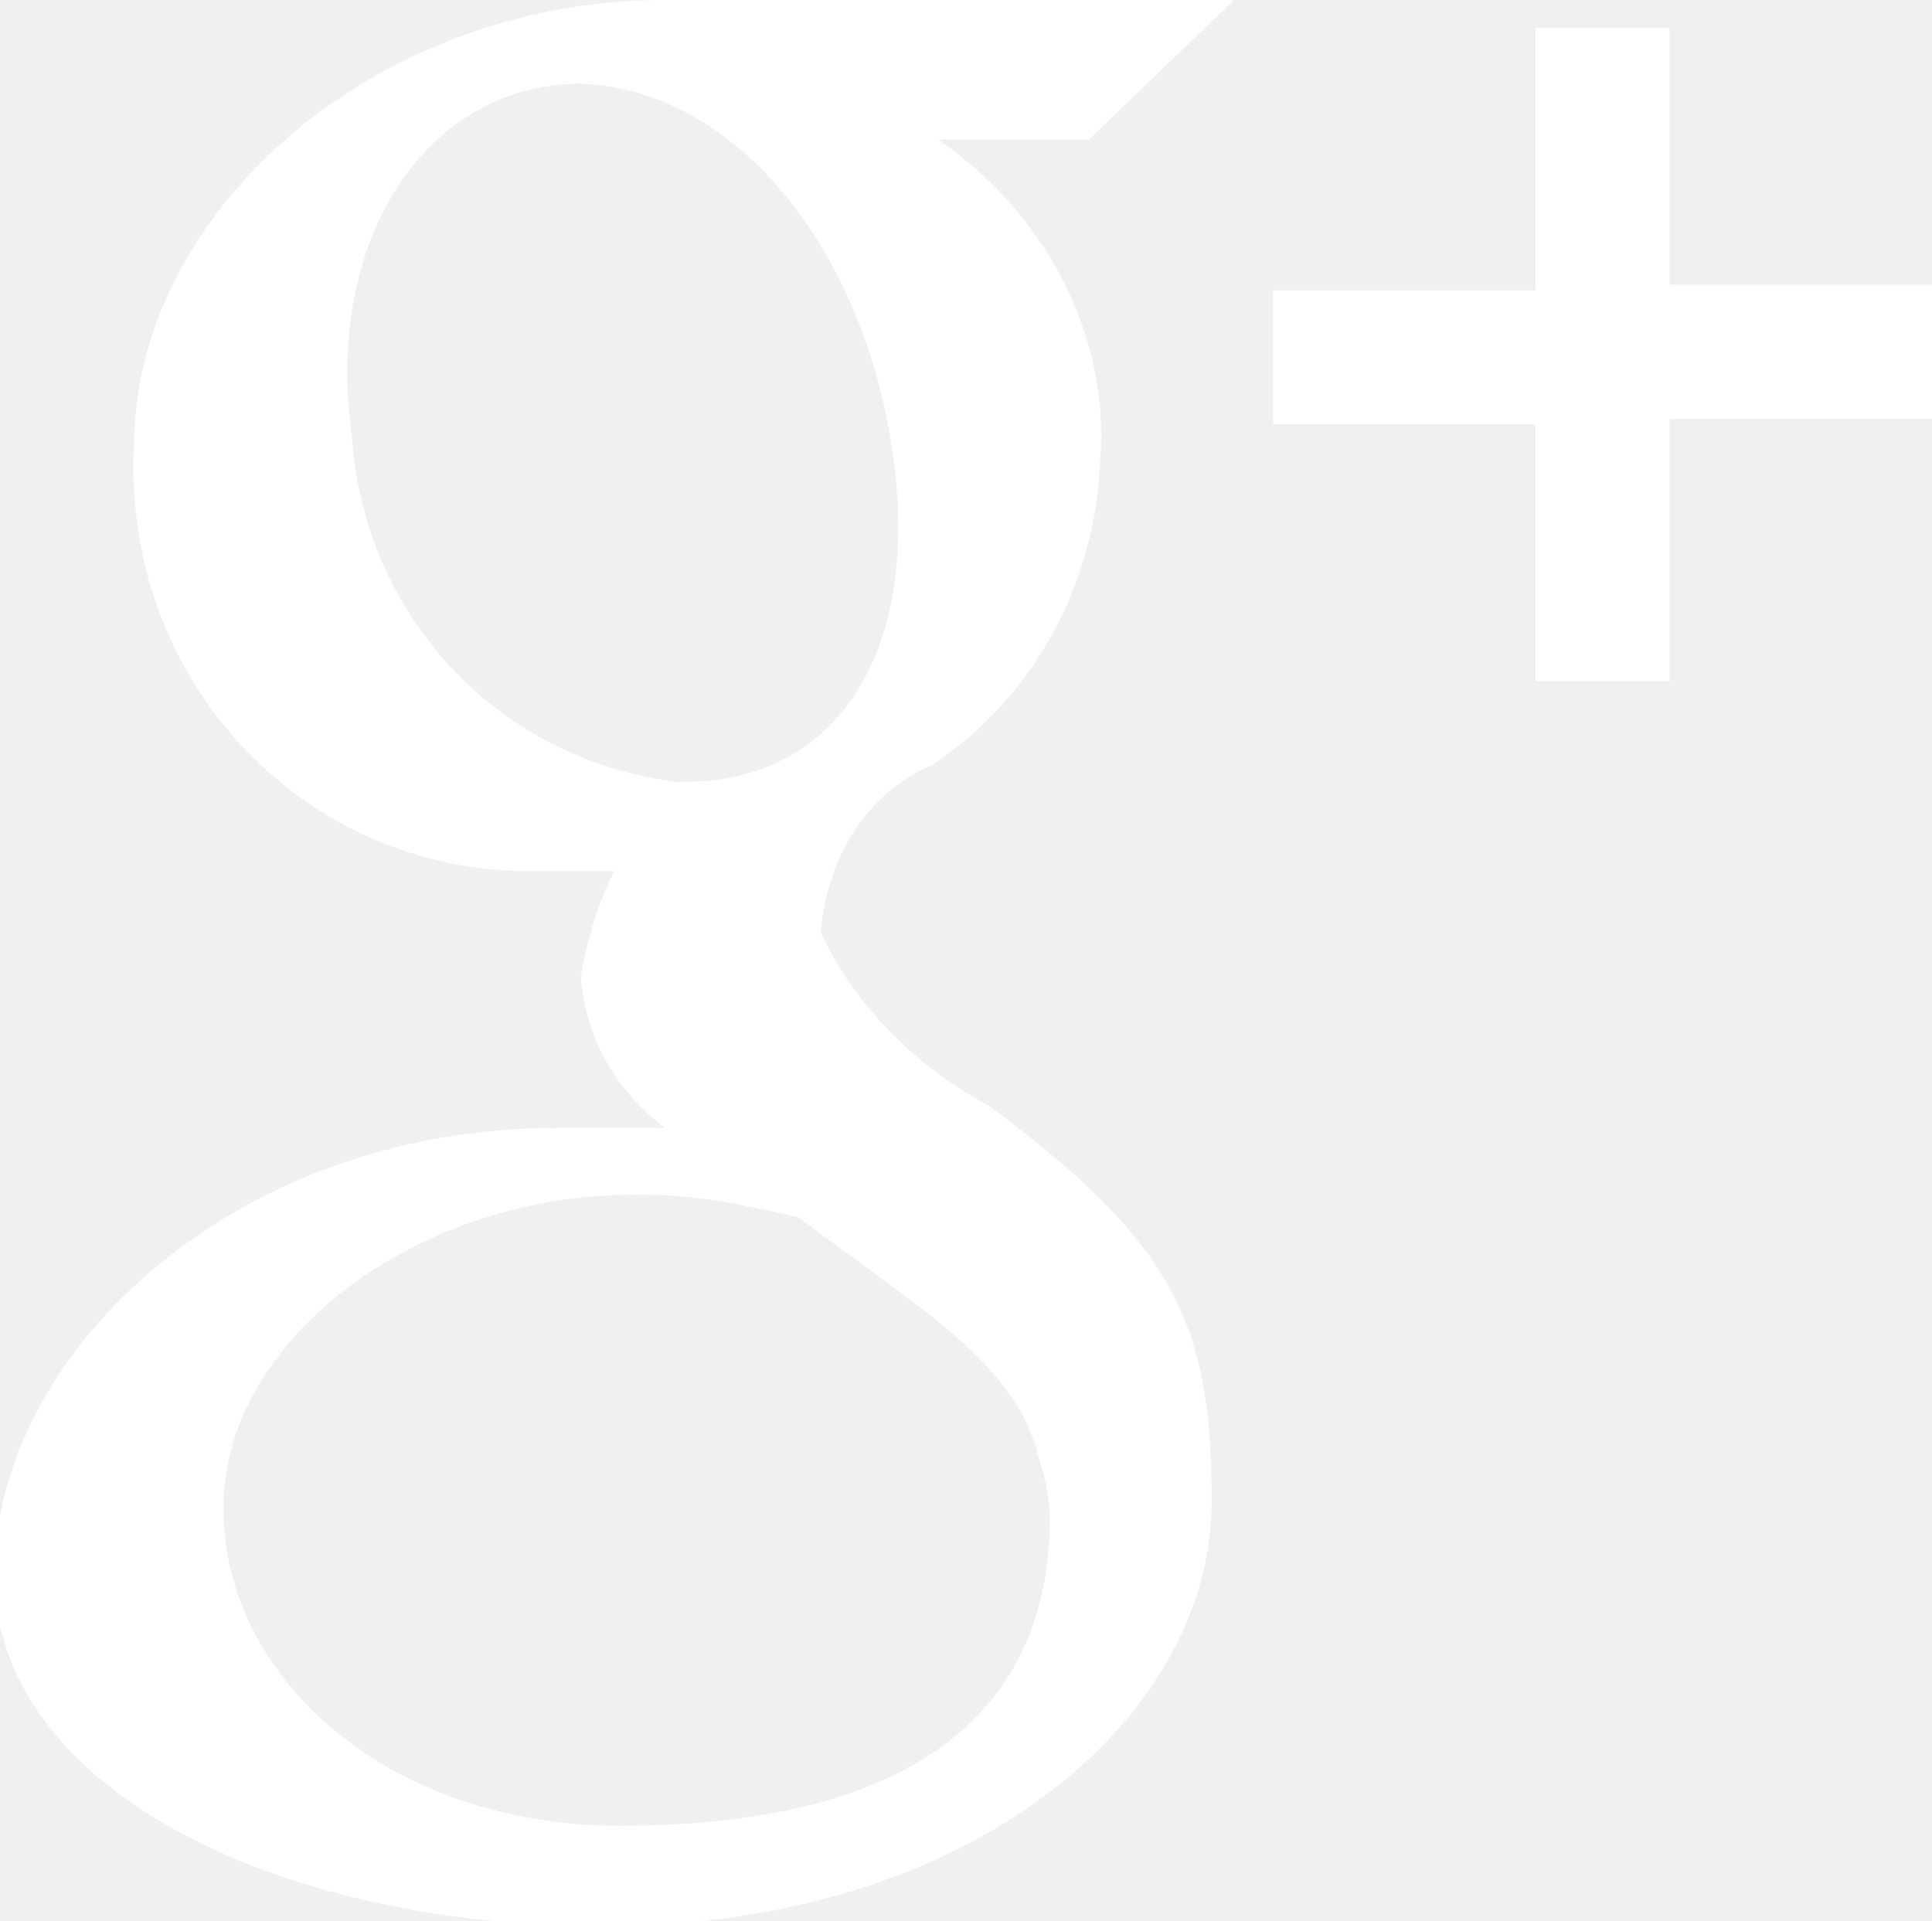
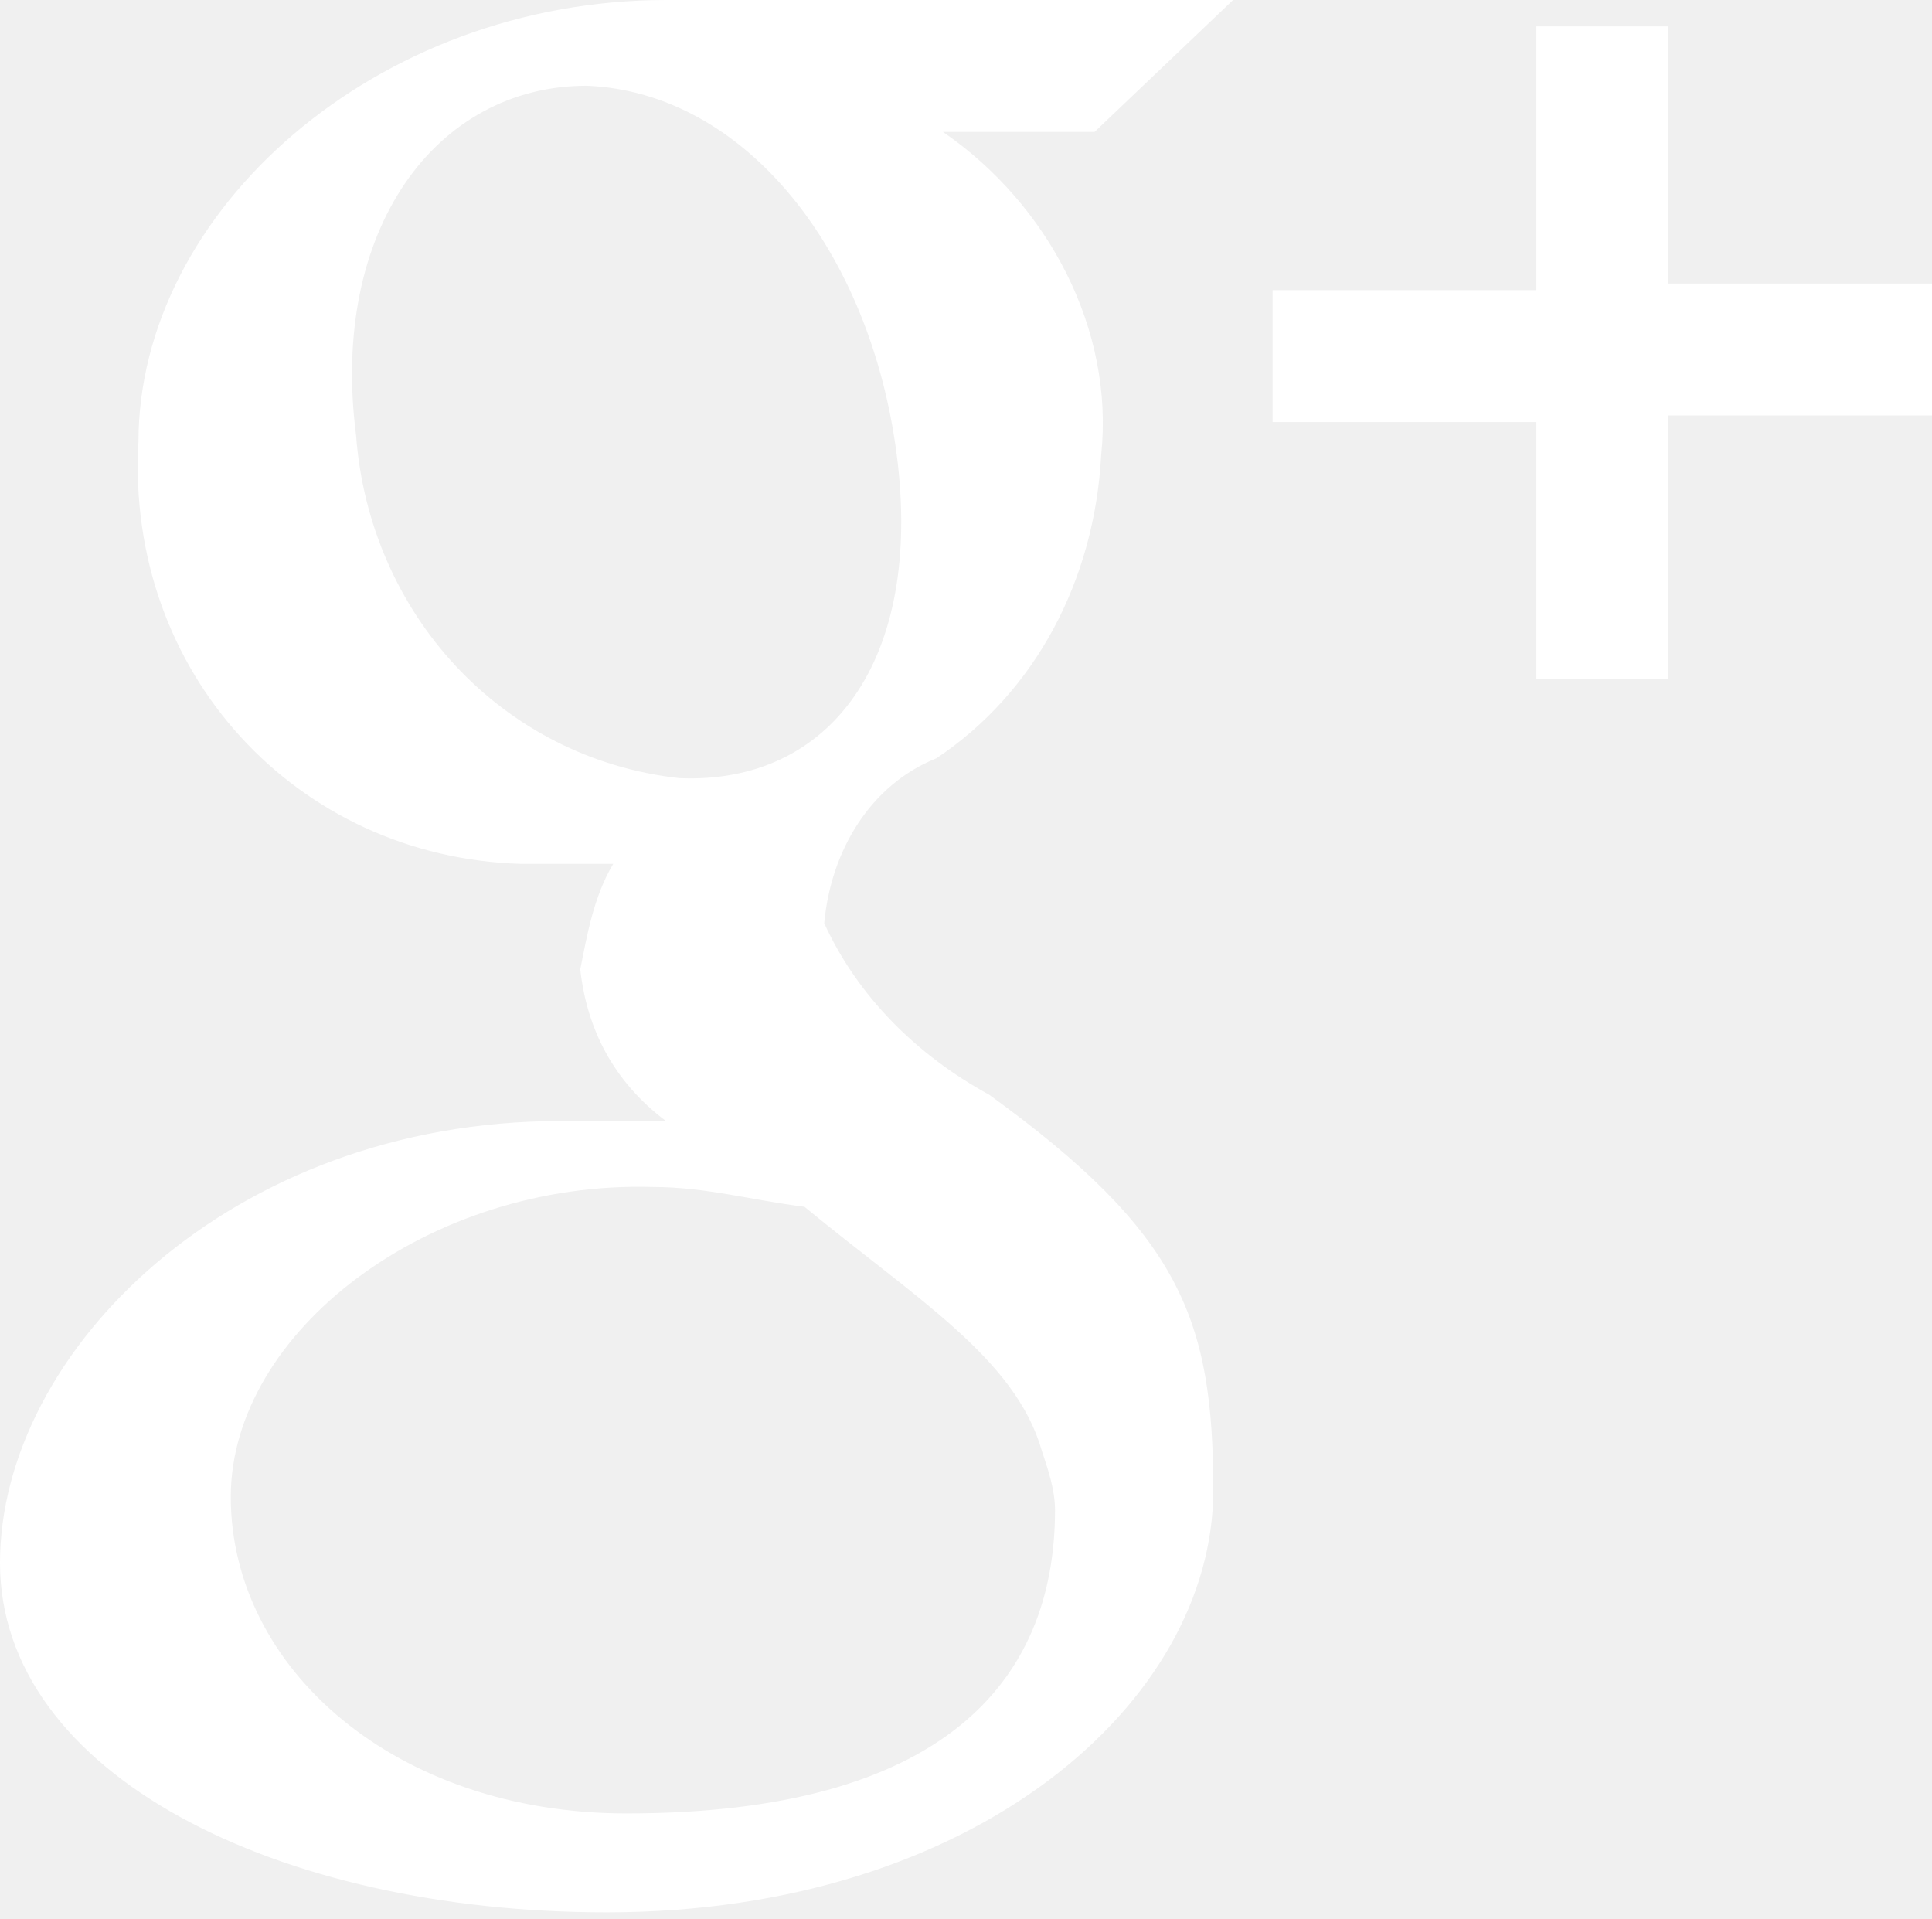
- <svg xmlns="http://www.w3.org/2000/svg" version="1.1" id="Layer_1" x="0px" y="0px" width="34.6px" height="34.4px" viewBox="0 0 34.6 34.4" enable-background="new 0 0 34.6 34.4" xml:space="preserve">
-   <path id="Google" fill-rule="evenodd" clip-rule="evenodd" fill="#FFFFFF" d="M22.1,0H11.9C6.7,0,2.4,3.8,2.4,8  c-0.2,4.1,2.9,7.5,6.9,7.6c0.2,0,0.5,0,0.7,0c0.3,0,0.6,0,1,0c-0.3,0.6-0.5,1.3-0.6,1.9c0.1,1.1,0.6,2,1.5,2.7c-0.6,0-1.2,0-1.9,0  c-5.9,0-10.1,4.1-10.1,8c0,3.8,5,6.3,10.9,6.3c6.7,0,10.9-3.8,10.9-7.6c0-3.1-0.6-4.6-4-7.1c-1.3-0.7-2.4-1.8-3-3.1  c0.1-1.3,0.8-2.5,2-3c1.8-1.2,2.9-3.2,3-5.4c0.2-2.3-1-4.5-2.9-5.8h2.7L22.1,0z M18.6,26.1c0.1,0.3,0.2,0.7,0.2,1.1  c0,3.1-2,5.5-7.7,5.5C7,32.7,4,30.1,4,27c0-3,3.5-5.7,7.6-5.6c0.9,0,1.8,0.2,2.7,0.4C16.4,23.4,18.2,24.4,18.6,26.1z M12.1,14  c-3.2-0.4-5.6-3-5.8-6.2c-0.5-3.6,1.4-6.3,4.1-6.3c2.8,0.1,5.1,3,5.6,6.7S14.8,14.1,12.1,14L12.1,14z M29.9,5.1V0.5h-2.4v4.7h-4.7  v2.4h4.7v4.6h2.4V7.5h4.7V5.1H29.9z" />
+ <svg xmlns="http://www.w3.org/2000/svg" version="1.1" id="Layer_1" x="0px" y="0px" width="29.3px" height="29.1px" viewBox="0 0 29.3 29.1" style="enable-background:new 0 0 29.3 29.1;" xml:space="preserve">
+   <style type="text/css">
+ 	.st0{fill-rule:evenodd;clip-rule:evenodd;fill:#FFFFFF;}
+ </style>
+   <path id="Google" class="st0" d="M18.7,0h-8.6c-4.4,0-8,3.2-8,6.7c-0.2,3.5,2.4,6.3,5.8,6.4c0.2,0,0.4,0,0.6,0c0.3,0,0.5,0,0.8,0  c-0.3,0.5-0.4,1.1-0.5,1.6c0.1,0.9,0.5,1.7,1.3,2.3c-0.5,0-1,0-1.6,0c-5,0-8.5,3.5-8.5,6.7c0,3.2,4.2,5.3,9.2,5.3  c5.6,0,9.2-3.2,9.2-6.4c0-2.6-0.5-3.9-3.4-6c-1.1-0.6-2-1.5-2.5-2.6c0.1-1.1,0.7-2.1,1.7-2.5c1.5-1,2.4-2.7,2.5-4.6  c0.2-1.9-0.8-3.8-2.4-4.9h2.3L18.7,0z M15.8,22c0.1,0.3,0.2,0.6,0.2,0.9c0,2.6-1.7,4.6-6.5,4.6c-3.5,0-6-2.2-6-4.8  c0-2.5,3-4.8,6.4-4.7c0.8,0,1.5,0.2,2.3,0.3C13.9,19.7,15.4,20.6,15.8,22z M10.3,11.8c-2.7-0.3-4.7-2.5-4.9-5.2  C5,3.5,6.6,1.3,8.9,1.3c2.4,0.1,4.3,2.5,4.7,5.6C14,10,12.6,11.9,10.3,11.8L10.3,11.8z M25.3,4.3V0.4h-2v4h-4v2h4v3.9h2v-4h4v-2  H25.3z" />
</svg>
